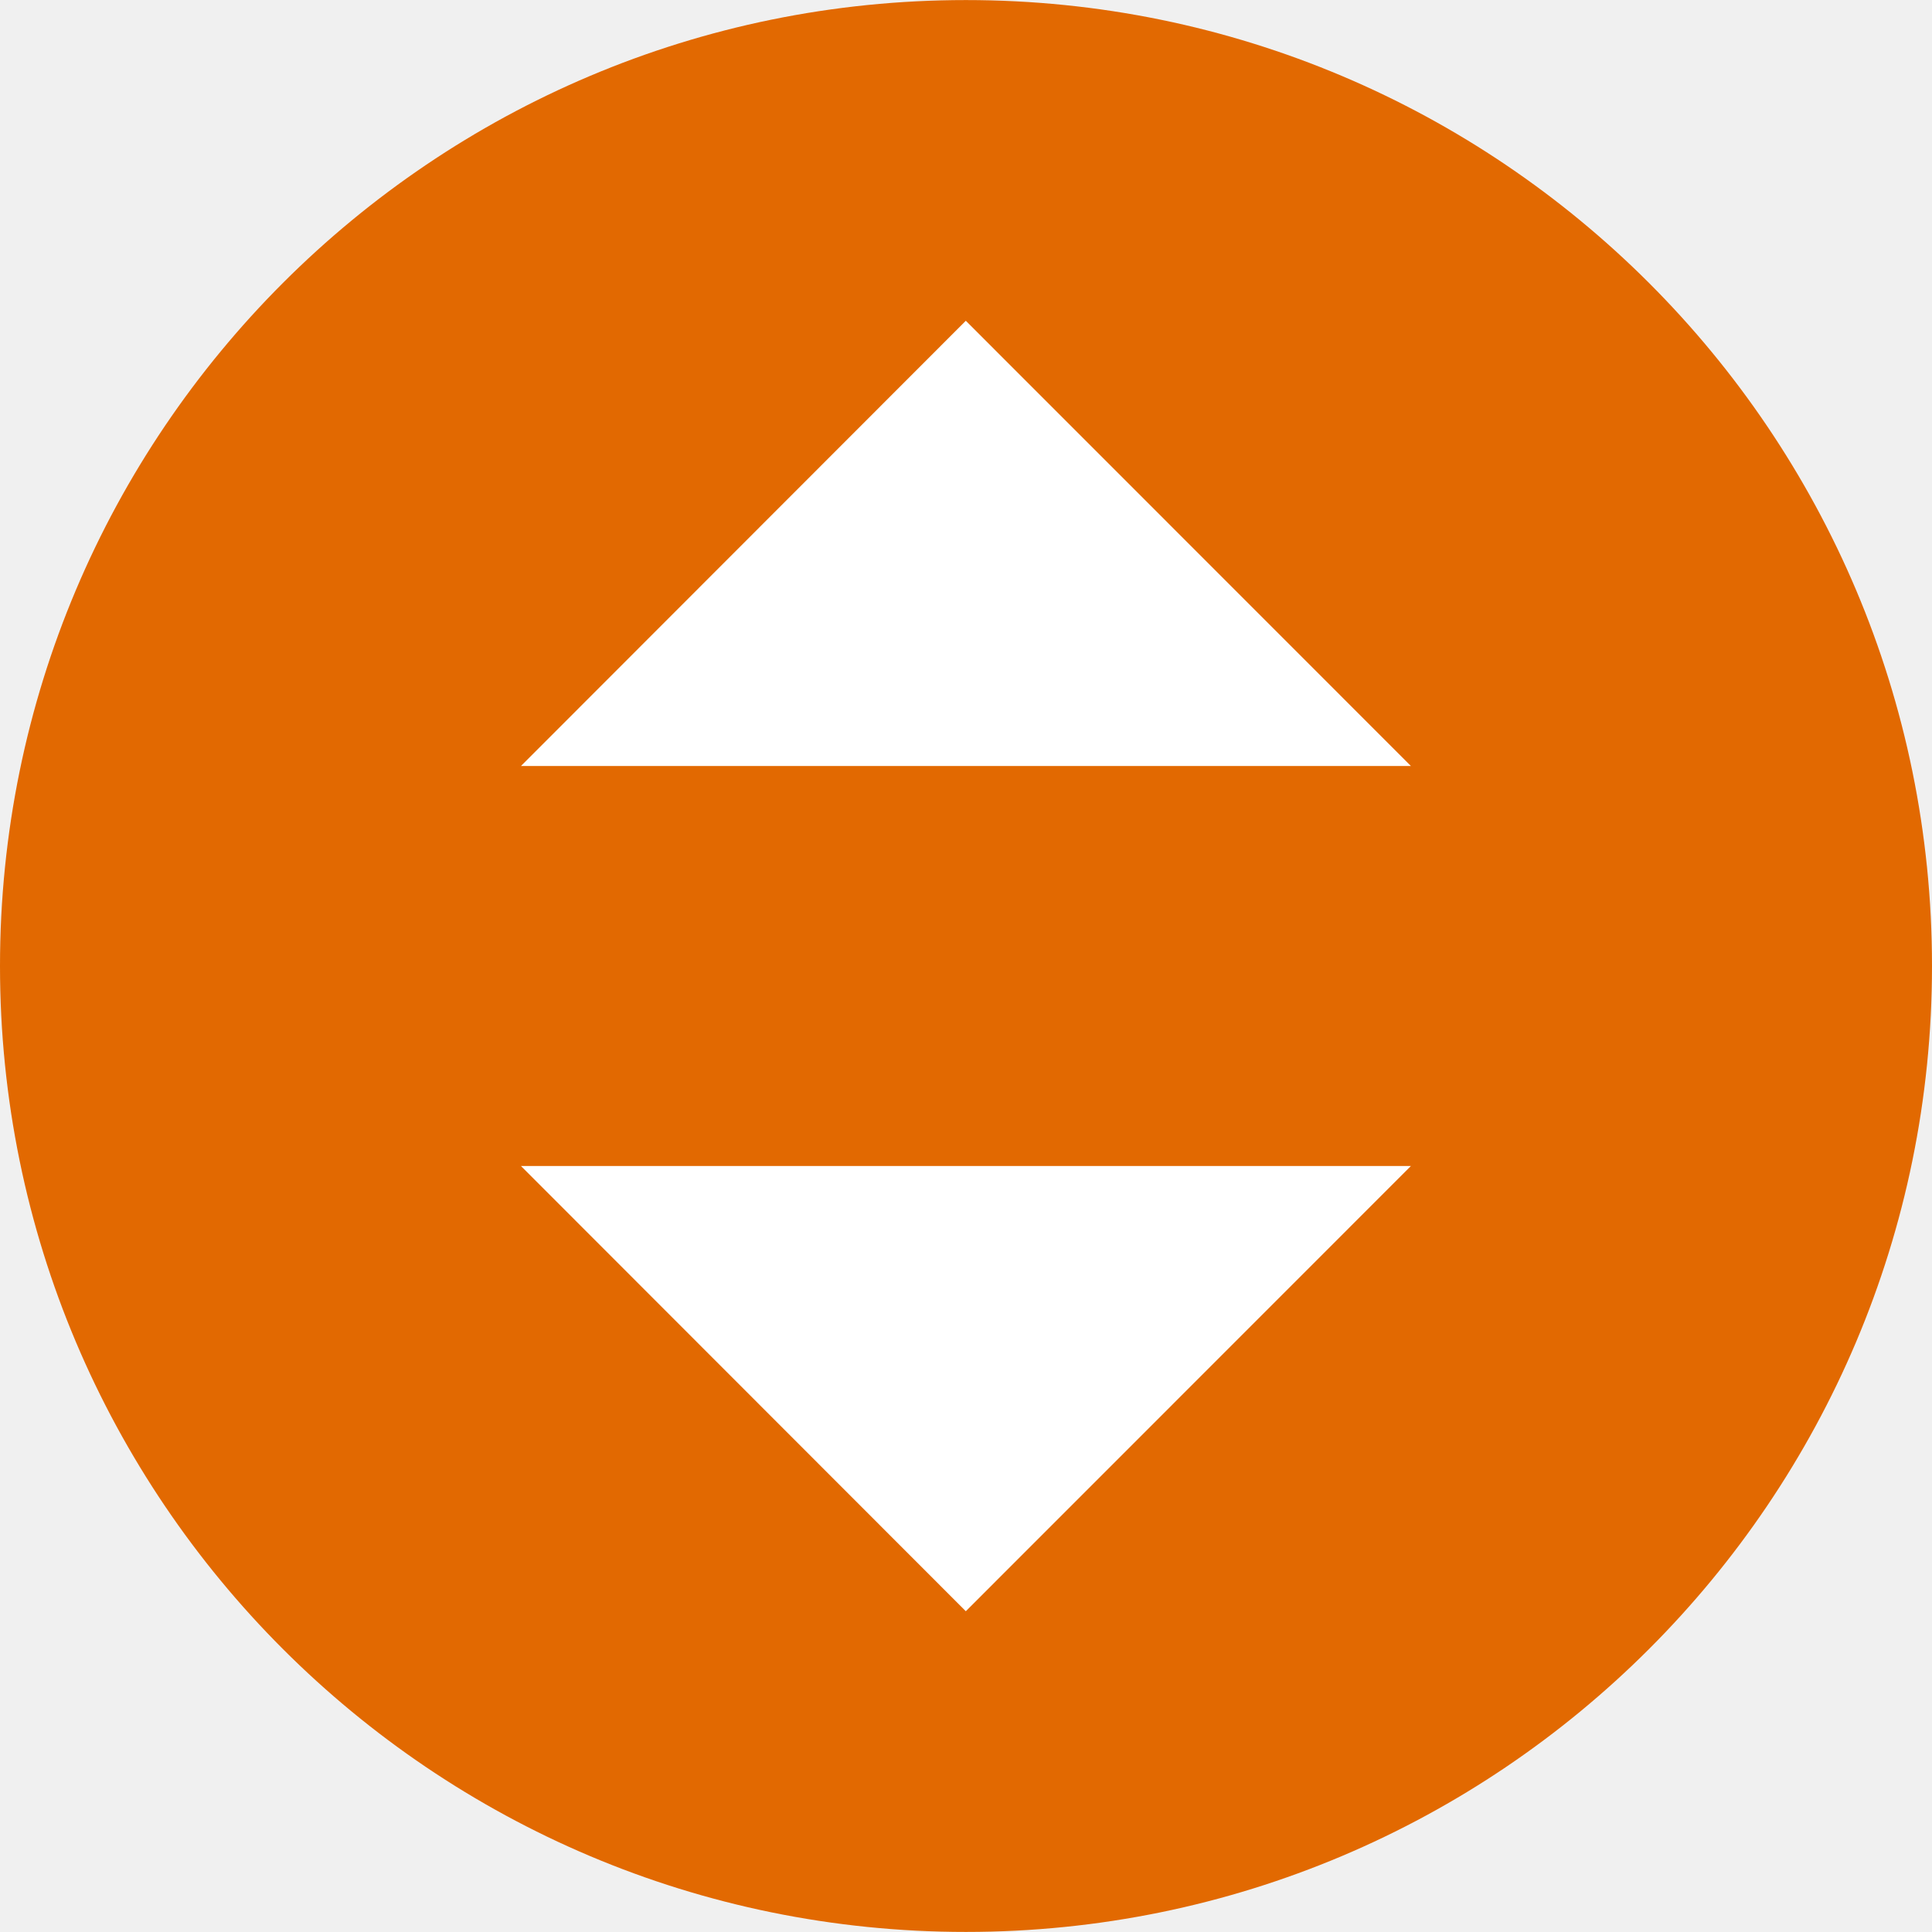
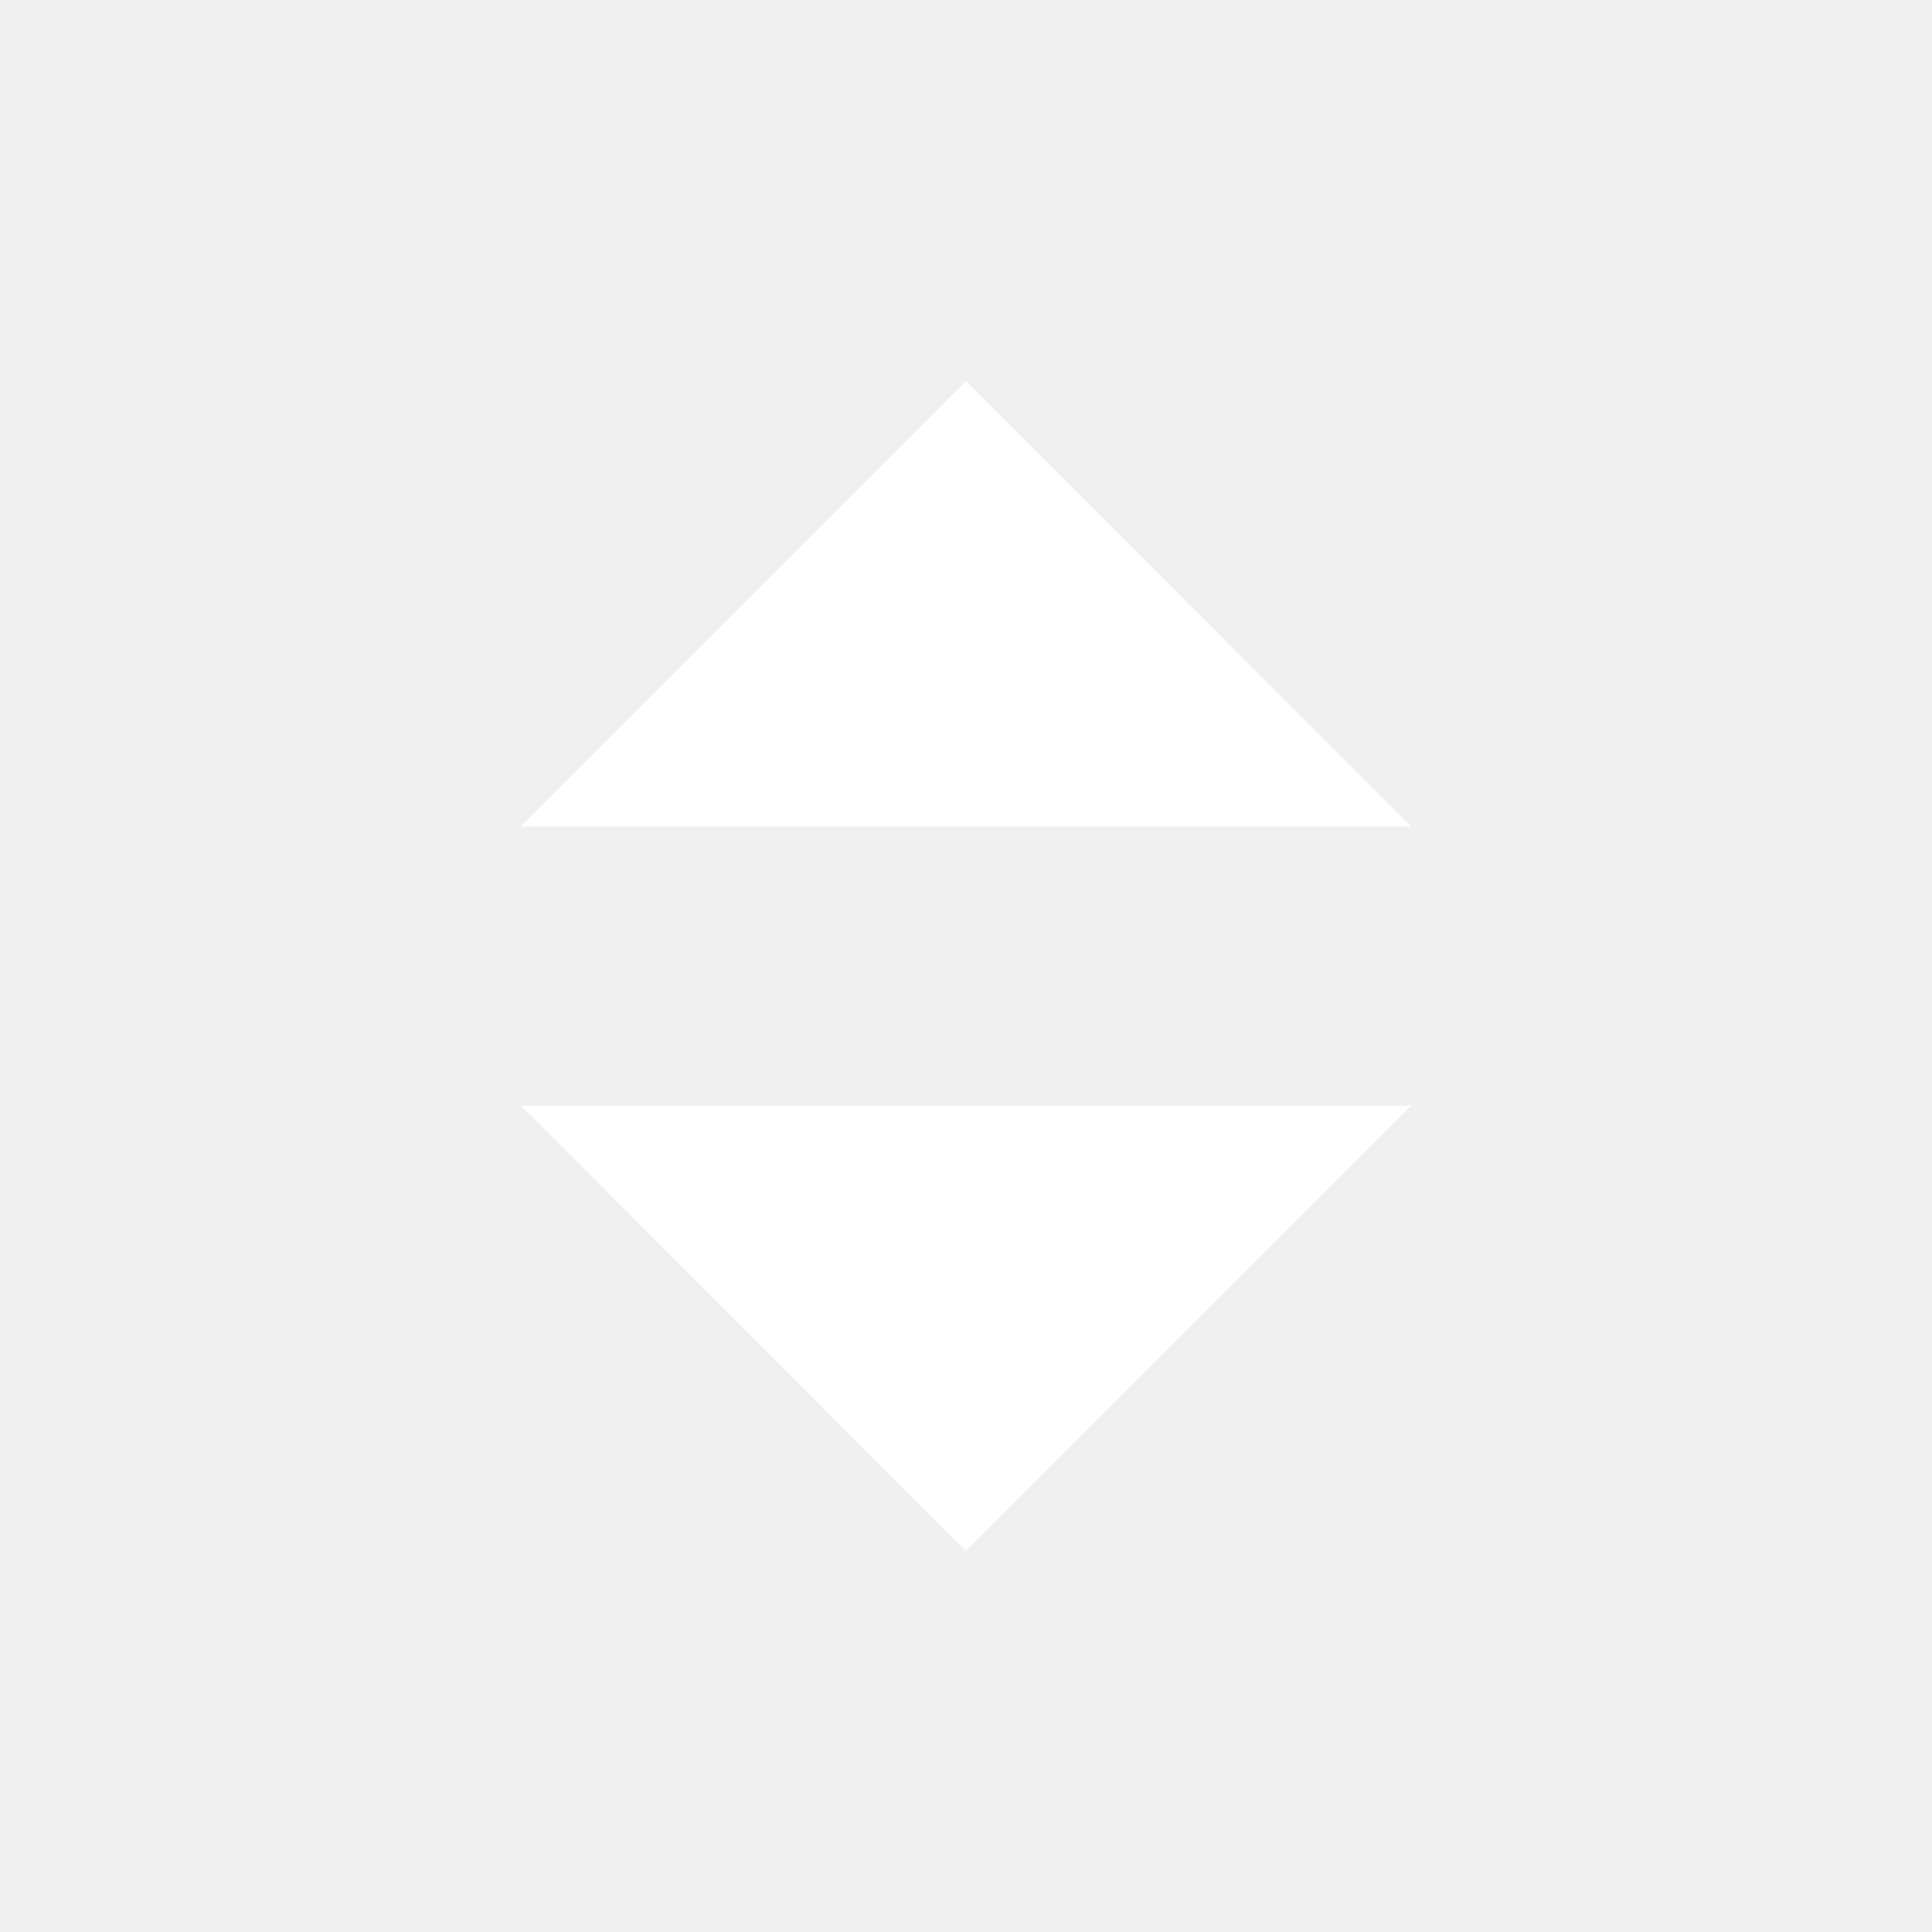
<svg xmlns="http://www.w3.org/2000/svg" version="1.1" id="Layer_1" x="0px" y="0px" width="640px" height="640px" viewBox="0 0 640 640" enable-background="new 0 0 640 640" xml:space="preserve">
-   <g>
-     <path fill="#E26901" d="M640,320c0,176.732-143.29,319.978-320.021,319.978C143.248,639.979,0,496.732,0,320   C0,143.269,143.248,0.021,319.979,0.021C496.71,0.021,640,143.269,640,320z" />
-     <g>
-       <polygon fill="#FFFFFF" points="172.577,386.254 319.938,533.74 467.381,386.254   " />
-       <polygon fill="#FFFFFF" points="467.381,253.748 319.938,106.261 172.577,253.748   " />
-     </g>
-   </g>
+   <polygon fill="#FFFFFF" points="172.598,366.254 319.958,513.74 467.402,366.254 " />
+   <polygon fill="#FFFFFF" points="467.402,273.748 319.958,126.26 172.598,273.748 " />
</svg>
